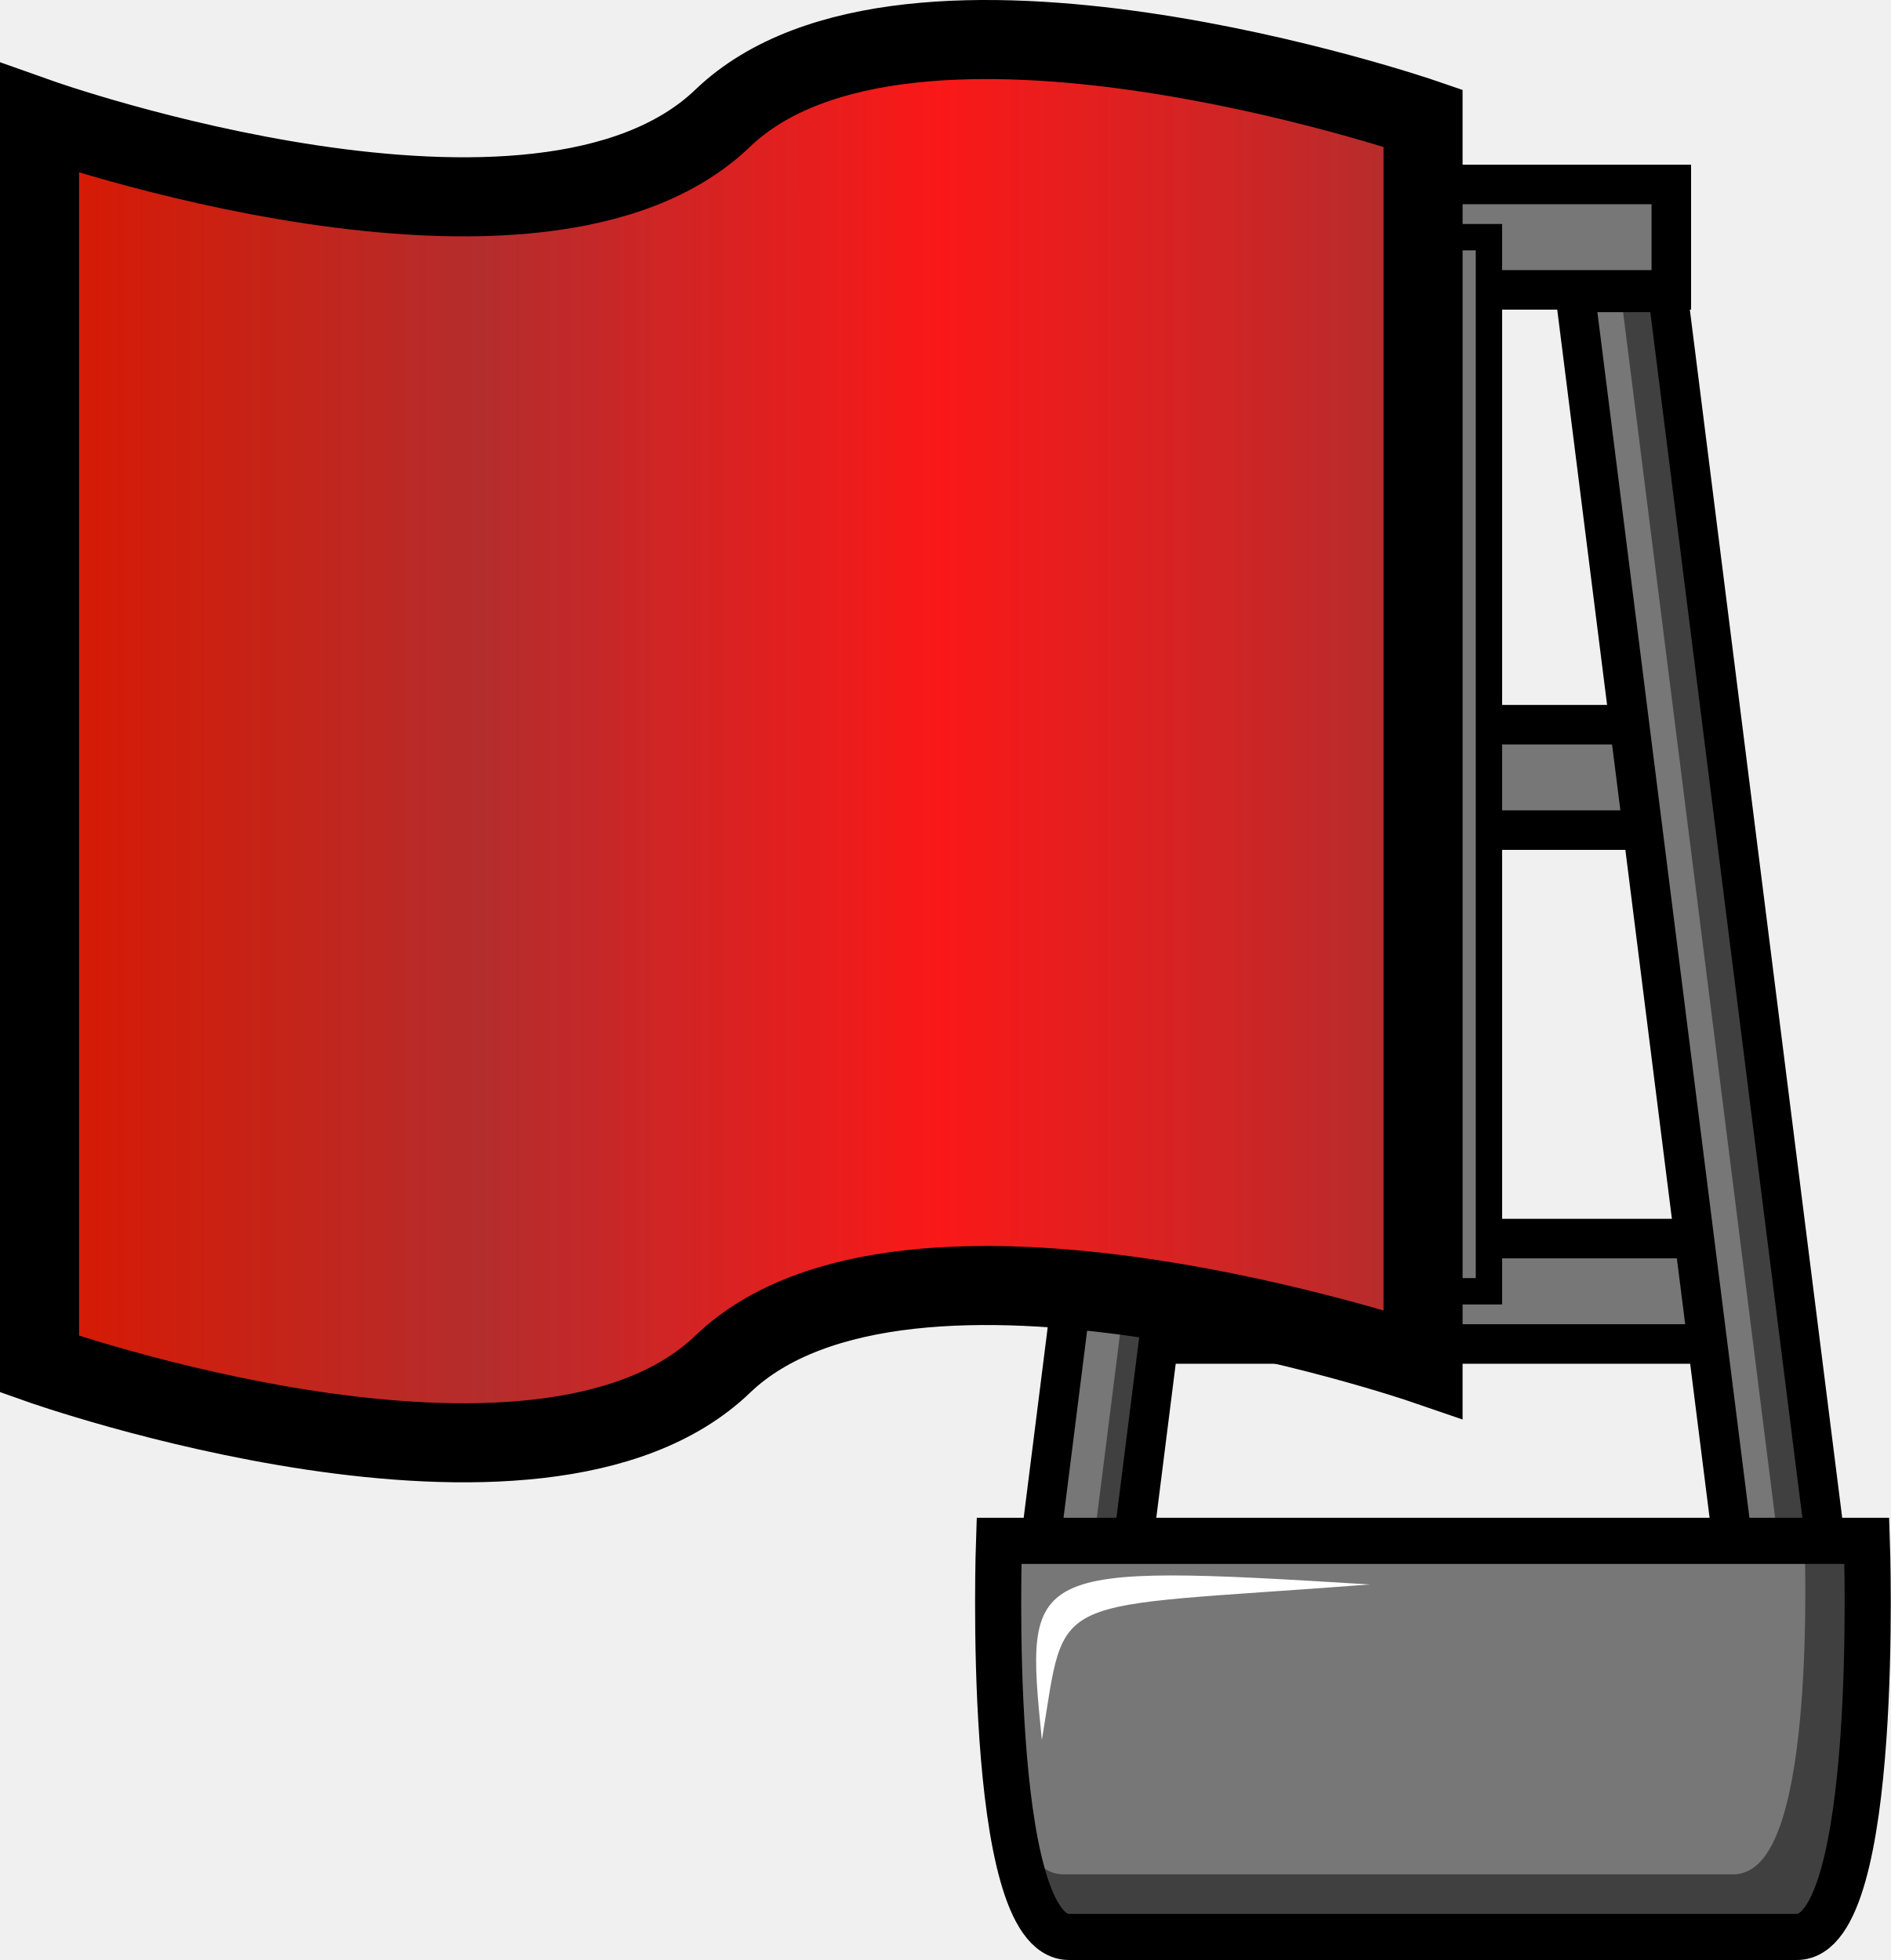
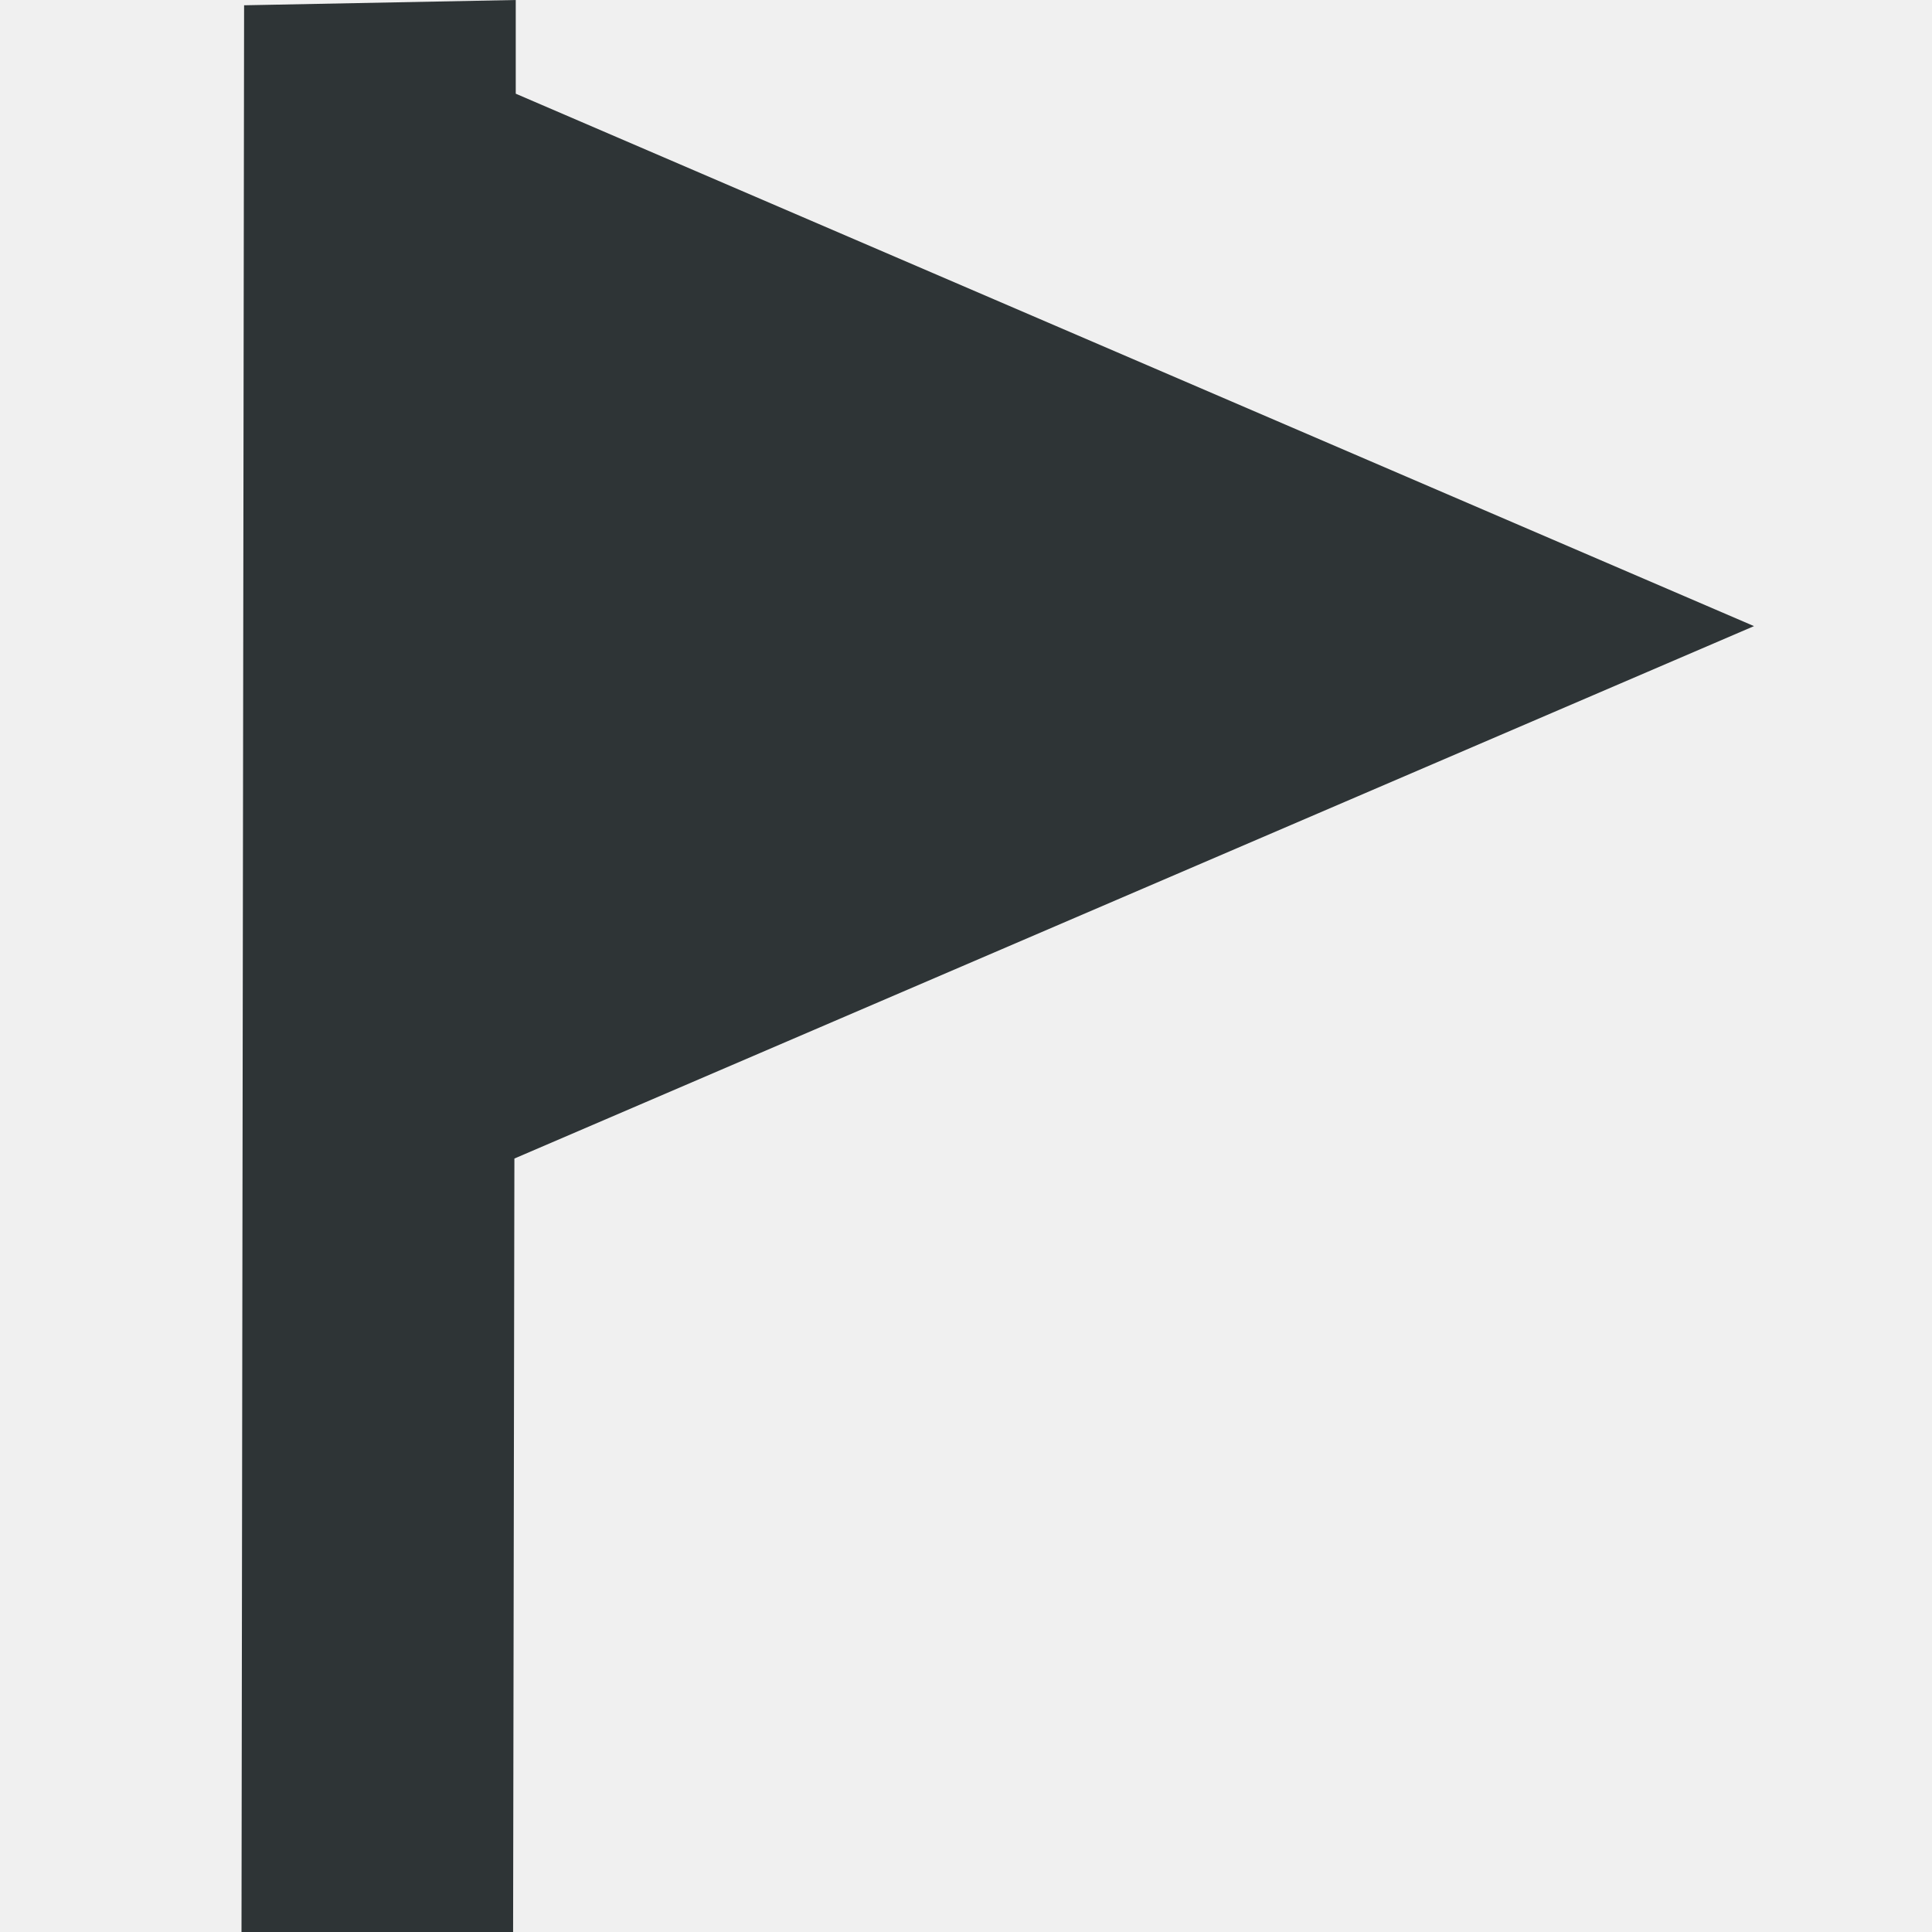
- <svg xmlns="http://www.w3.org/2000/svg" xmlns:xlink="http://www.w3.org/1999/xlink" version="1.1" width="64" height="66.343" id="svg2">
-   <defs id="defs45">
-     <linearGradient xlink:href="#paint" id="linearGradient3062" gradientUnits="userSpaceOnUse" x1="14.5" y1="99" x2="119.5" y2="99" />
-   </defs>
+ <svg xmlns="http://www.w3.org/2000/svg" version="1.1" width="64" height="64" id="svg9373">
+   <defs id="defs9416" />
  <linearGradient id="paint" gradientUnits="userSpaceOnUse" x1="14.5" y1="99" x2="119.5" y2="99">
-     <stop offset="0" style="stop-color:#DA1800" id="stop33" />
-     <stop offset="0.33" style="stop-color:#B42D2D" id="stop35" />
-     <stop offset="0.66" style="stop-color:#FA1818" id="stop37" />
-     <stop offset="1" style="stop-color:#B42D2D" id="stop39" />
+     <stop offset="0" style="stop-color:#DA1800" id="stop9404" />
+     <stop offset="0.33" style="stop-color:#B42D2D" id="stop9406" />
+     <stop offset="0.66" style="stop-color:#FA1818" id="stop9408" />
+     <stop offset="1" style="stop-color:#B42D2D" id="stop9410" />
  </linearGradient>
-   <g id="g3045" transform="matrix(0.4460052,0,0,0.4460052,-5.575065,-2.230521)">
-     <rect id="rect4" height="8" width="36.67" y="19" x="102.67" style="fill:#777777;stroke:#000000;stroke-width:3" />
-     <rect id="rect6" height="8" width="42.31" y="60" x="98.67" style="fill:#777777;stroke:#000000;stroke-width:3" />
-     <rect id="rect8" height="8" width="50.9" y="99" x="94.67" style="fill:#777777;stroke:#000000;stroke-width:3" />
-     <polygon id="polygon10" points="151.64,126.87 144.6,126.87 132.03,27.19 139.07,27.19 " style="fill:#404040" />
-     <polygon id="polygon12" points="148.1,127.17 144.6,126.87 132.03,27.19 135.53,27.48 " style="fill:#777777" />
-     <polygon id="polygon14" points="151.64,126.87 144.6,126.87 132.03,27.19 139.07,27.19 " style="fill:none;stroke:#000000;stroke-width:3" />
-     <polygon id="polygon16" points="90.86,126.87 97.9,126.87 110.47,27.19 103.43,27.19 " style="fill:#404040" />
-     <polygon id="polygon18" points="90.86,126.87 94.9,126.87 107.47,27.19 103.43,27.19 " style="fill:#777777" />
-     <polygon id="polygon20" points="90.86,126.87 97.9,126.87 110.47,27.19 103.43,27.19 " style="fill:none;stroke:#000000;stroke-width:3" />
-     <path id="path22" d="m 154.18,121.94 h -5.24 c 0,0 0.98,24.81 -4.89,24.81 -5.87,0 -44.99,0 -50.86,0 -4.33,0 -4.93,-13.47 -4.95,-20.56 -0.02,8.28 0.51,25.81 5.38,25.81 6.38,0 48.87,0 55.24,0 6.39,0 5.32,-30.06 5.32,-30.06 z" style="fill:#404040;stroke:#404040" />
-     <path id="path24" d="m 93.2,146.75 c 5.87,0 44.99,0 50.86,0 5.87,0 4.89,-24.81 4.89,-24.81 H 88.32 88.31 c 0,0 -0.07,1.72 -0.06,4.25 0.02,7.08 0.63,20.56 4.95,20.56 z" style="fill:#777777;stroke:#777777" />
-     <path id="path26" d="m 93.63,152 c 6.38,0 48.87,0 55.24,0 6.37,0 5.31,-30.06 5.31,-30.06 H 88.32 c 0,0 -1.07,30.06 5.31,30.06 z" style="fill:none;stroke:#000000;stroke-width:3.5" />
-     <rect id="rect28" height="80" width="7" y="23" x="118.5" style="fill:#777777;stroke:#000000;stroke-width:2" />
-     <path id="path30" d="m 91.57,137.06 c -1.31,-13.13 -1.31,-13.43 24.89,-11.81 -24.89,1.91 -22.98,0.3 -24.89,11.81 z" style="fill:#ffffff" />
-     <path id="path41" d="m 67.35,13.97 c -13.99,13.43 -51.85,0 -51.85,0 v 46.63 47.93 c 0,0 37.86,13.43 51.85,0 14,-13.43 53.15,0 53.15,0 V 60.6 13.97 c 0,0 -39.15,-13.43 -53.15,0 z" style="fill:url(#linearGradient3062);stroke:#000000;stroke-width:6" />
-   </g>
+   <path style="fill:#2e3436;fill-opacity:1;stroke-width:1;stroke-miterlimit:4" d="M 8.086,0.175 17.085,0 l 0,3.104 L 58.104,20.741 17.04,38.378 16.997,64 8,64 z" id="path9621" />
</svg>
